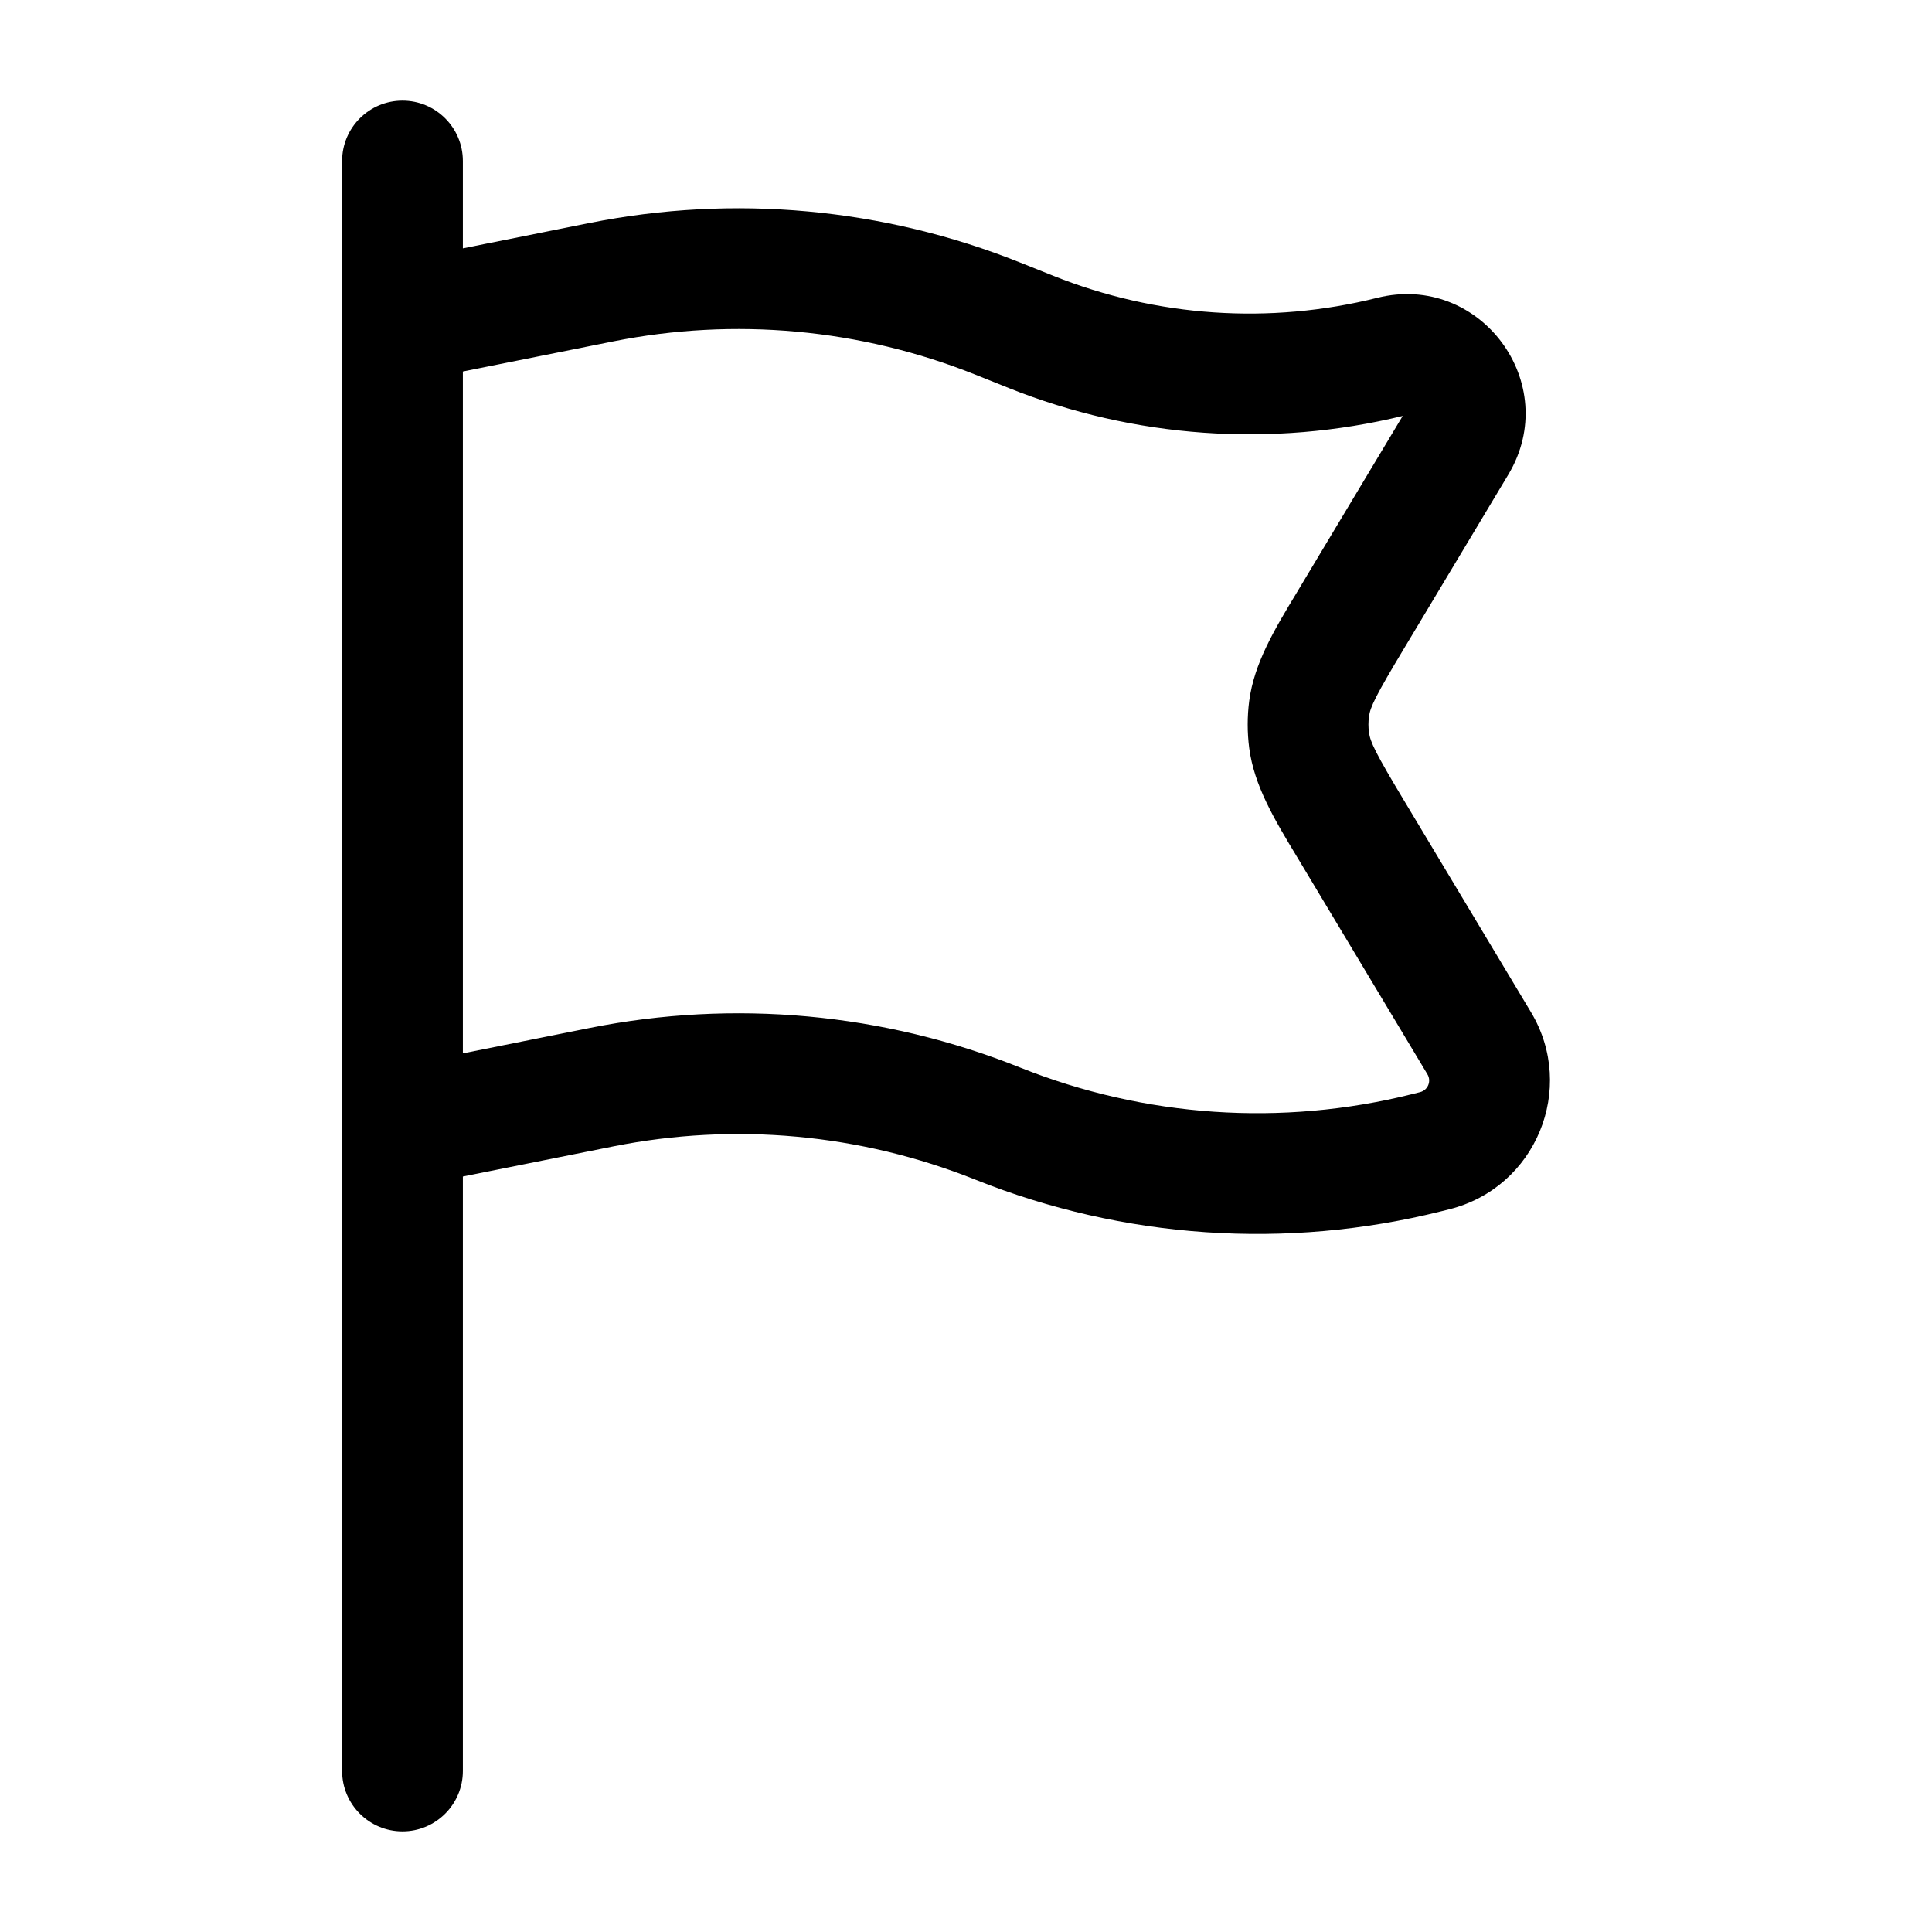
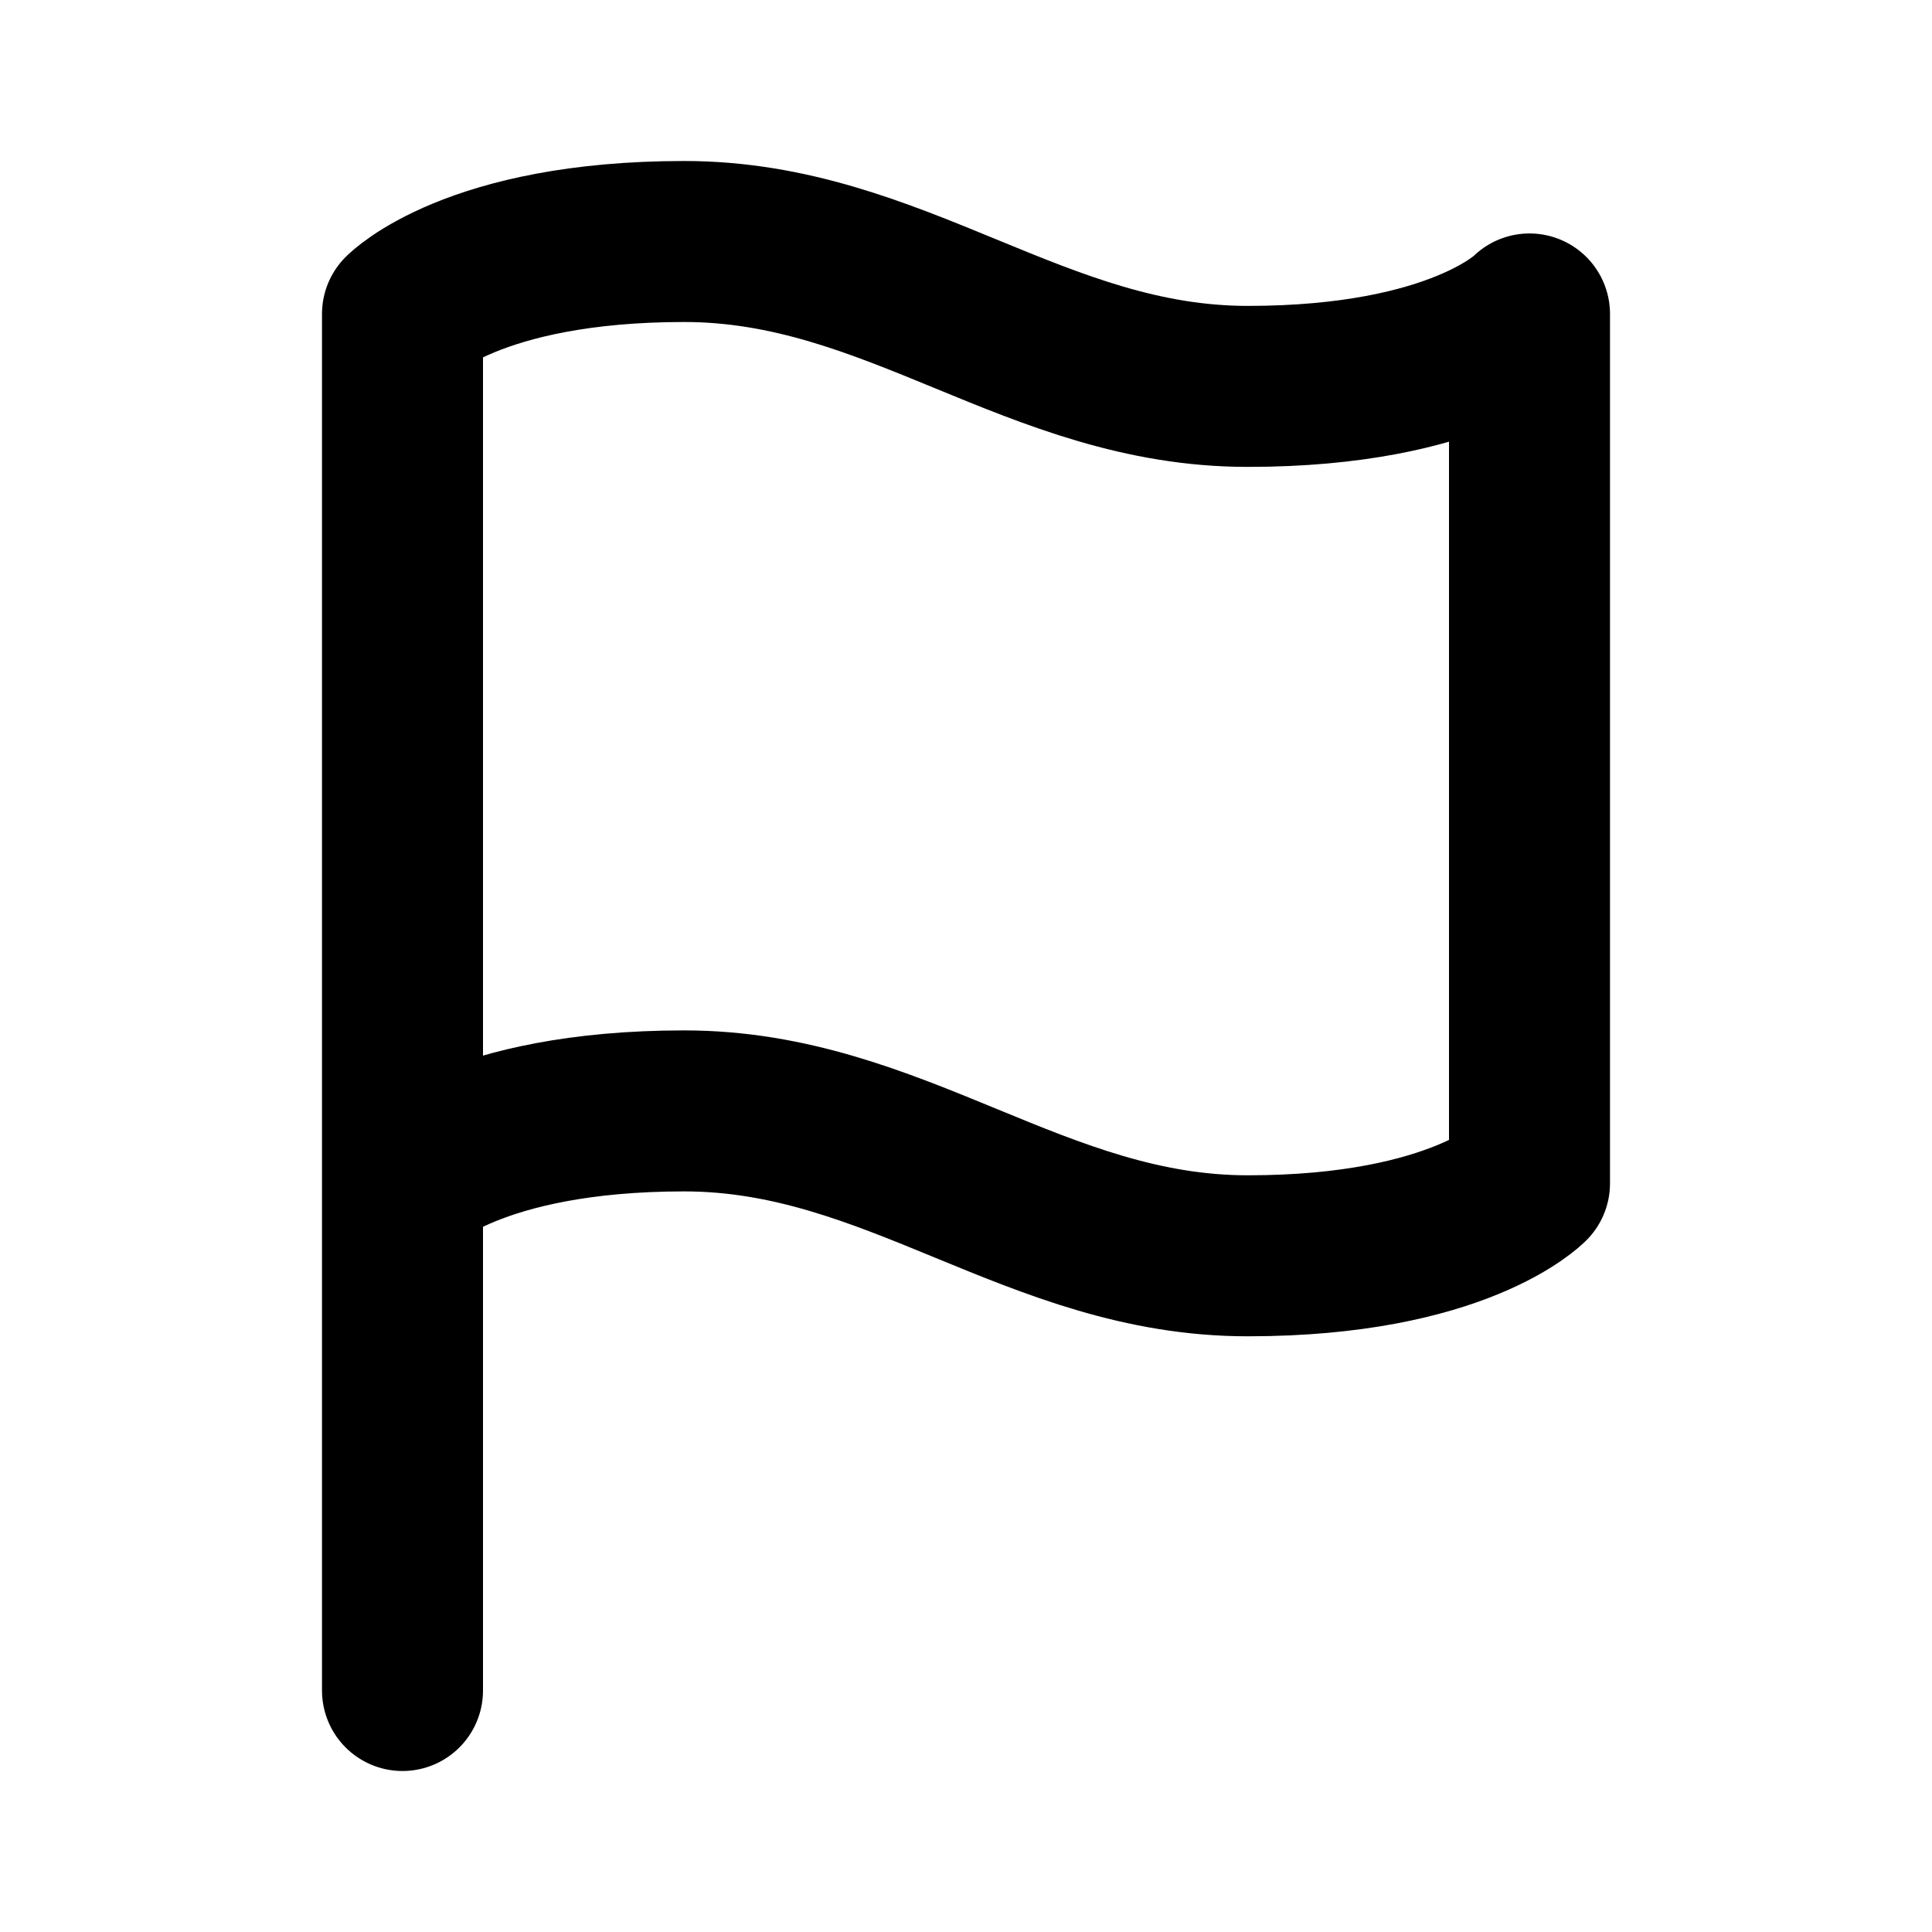
<svg xmlns="http://www.w3.org/2000/svg" width="800px" height="800px" viewBox="0 0 24 24" fill="none">
-   <g id="SVGRepo_bgCarrier" stroke-width="0" />
-   <g id="SVGRepo_tracerCarrier" stroke-linecap="round" stroke-linejoin="round" />
-   <g id="SVGRepo_iconCarrier">
-     <path fill-rule="evenodd" clip-rule="evenodd" d="M5 1.25C5.414 1.25 5.75 1.586 5.75 2V3.085L7.324 2.77C9.117 2.412 10.976 2.582 12.674 3.262L13.087 3.427C14.365 3.938 15.772 4.034 17.108 3.7C18.387 3.38 19.415 4.767 18.736 5.897L17.458 8.028C17.081 8.655 17.021 8.785 17.006 8.903C16.997 8.967 16.997 9.033 17.006 9.097C17.021 9.215 17.081 9.345 17.458 9.972L19.018 12.573C19.588 13.523 19.079 14.753 18.004 15.022L17.904 15.047C15.981 15.528 13.956 15.39 12.116 14.654C10.689 14.083 9.126 13.94 7.618 14.241L5.75 14.615V22C5.75 22.414 5.414 22.75 5 22.75C4.586 22.75 4.25 22.414 4.25 22V2C4.25 1.586 4.586 1.25 5 1.25ZM5.75 13.085L7.324 12.77C9.117 12.412 10.976 12.582 12.674 13.262C14.221 13.88 15.924 13.996 17.54 13.592L17.64 13.567C17.738 13.543 17.784 13.431 17.732 13.345L16.172 10.744C16.152 10.711 16.132 10.678 16.113 10.646C15.829 10.176 15.58 9.761 15.518 9.292C15.493 9.098 15.493 8.902 15.518 8.708C15.58 8.239 15.829 7.824 16.113 7.355C16.132 7.322 16.152 7.289 16.172 7.256L17.425 5.167C15.798 5.563 14.086 5.442 12.53 4.82L12.116 4.654C10.689 4.083 9.126 3.94 7.618 4.241L5.75 4.615V13.085Z" fill="#000000" />
-   </g>
+   <path d="M5 21V3.9C5 3.9 5.875 3 8.5 3C11.125 3 12.875 4.8 15.5 4.8C18.125 4.8 19 3.9 19 3.9V14.7C19 14.7 18.125 15.6 15.5 15.6C12.875 15.6 11.125 13.8 8.5 13.8C5.875 13.8 5 14.7 5 14.7" stroke="#000000" stroke-width="2" stroke-linecap="round" stroke-linejoin="round" />
</svg>
